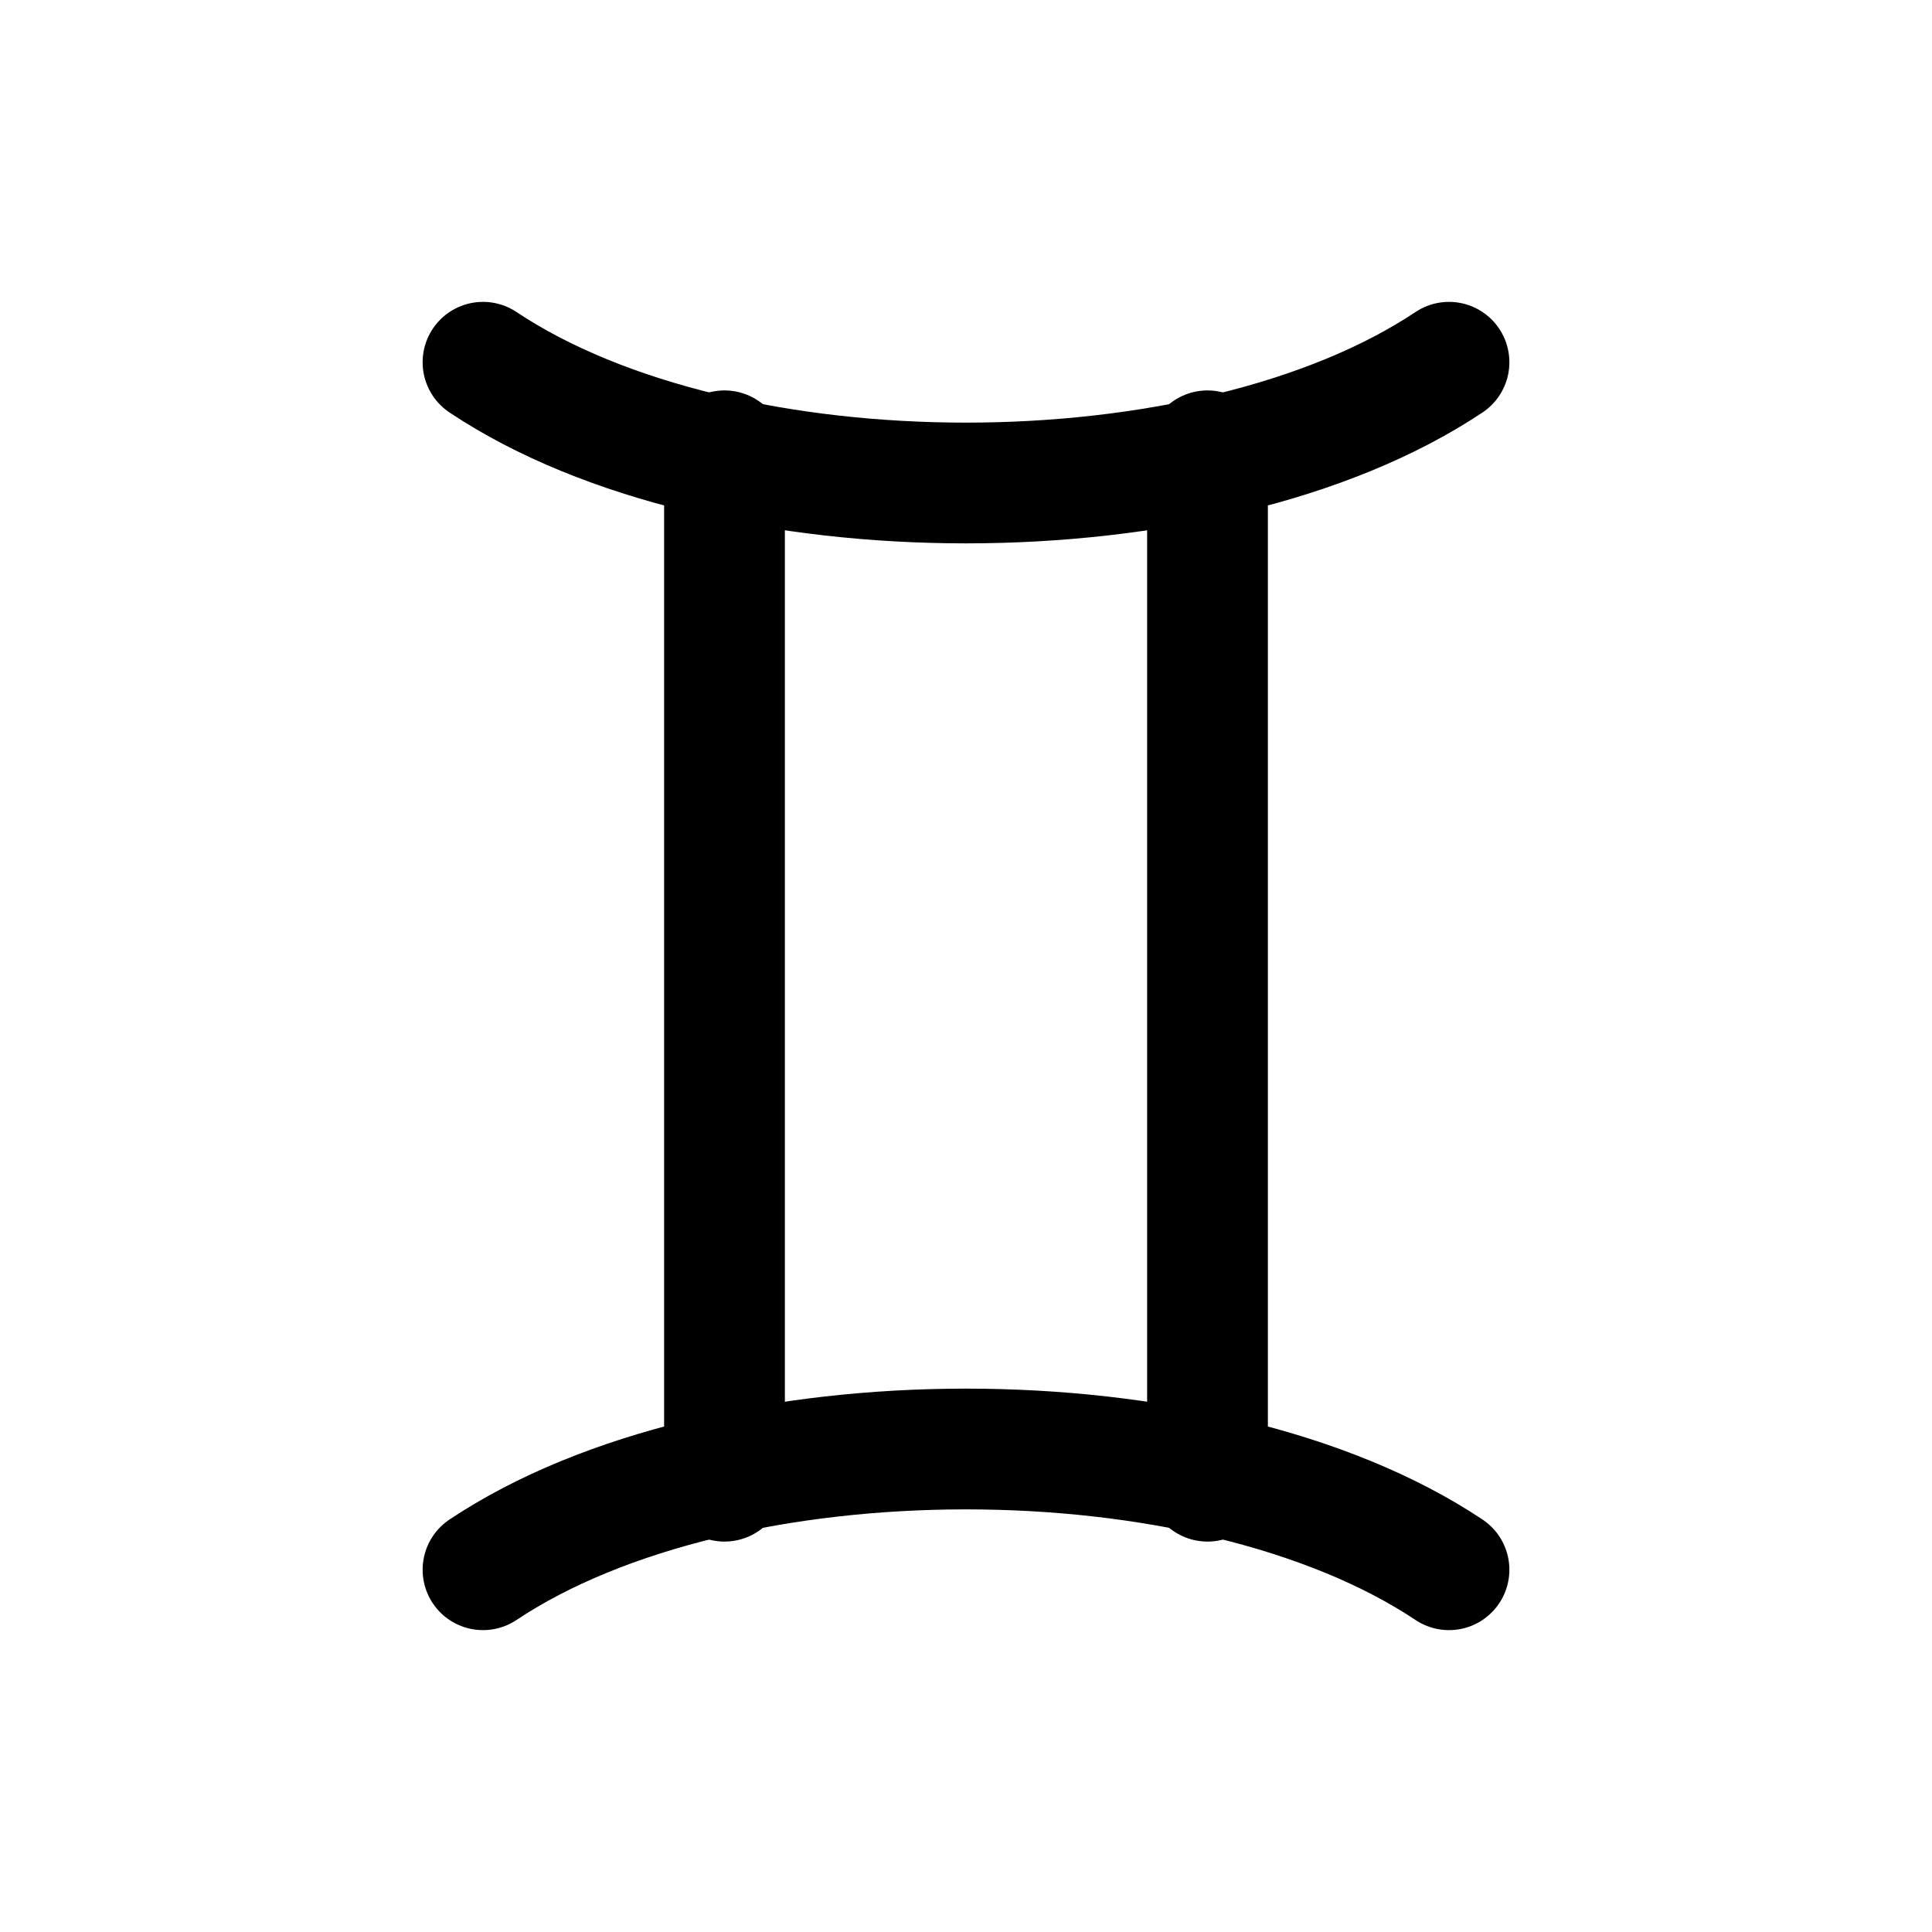
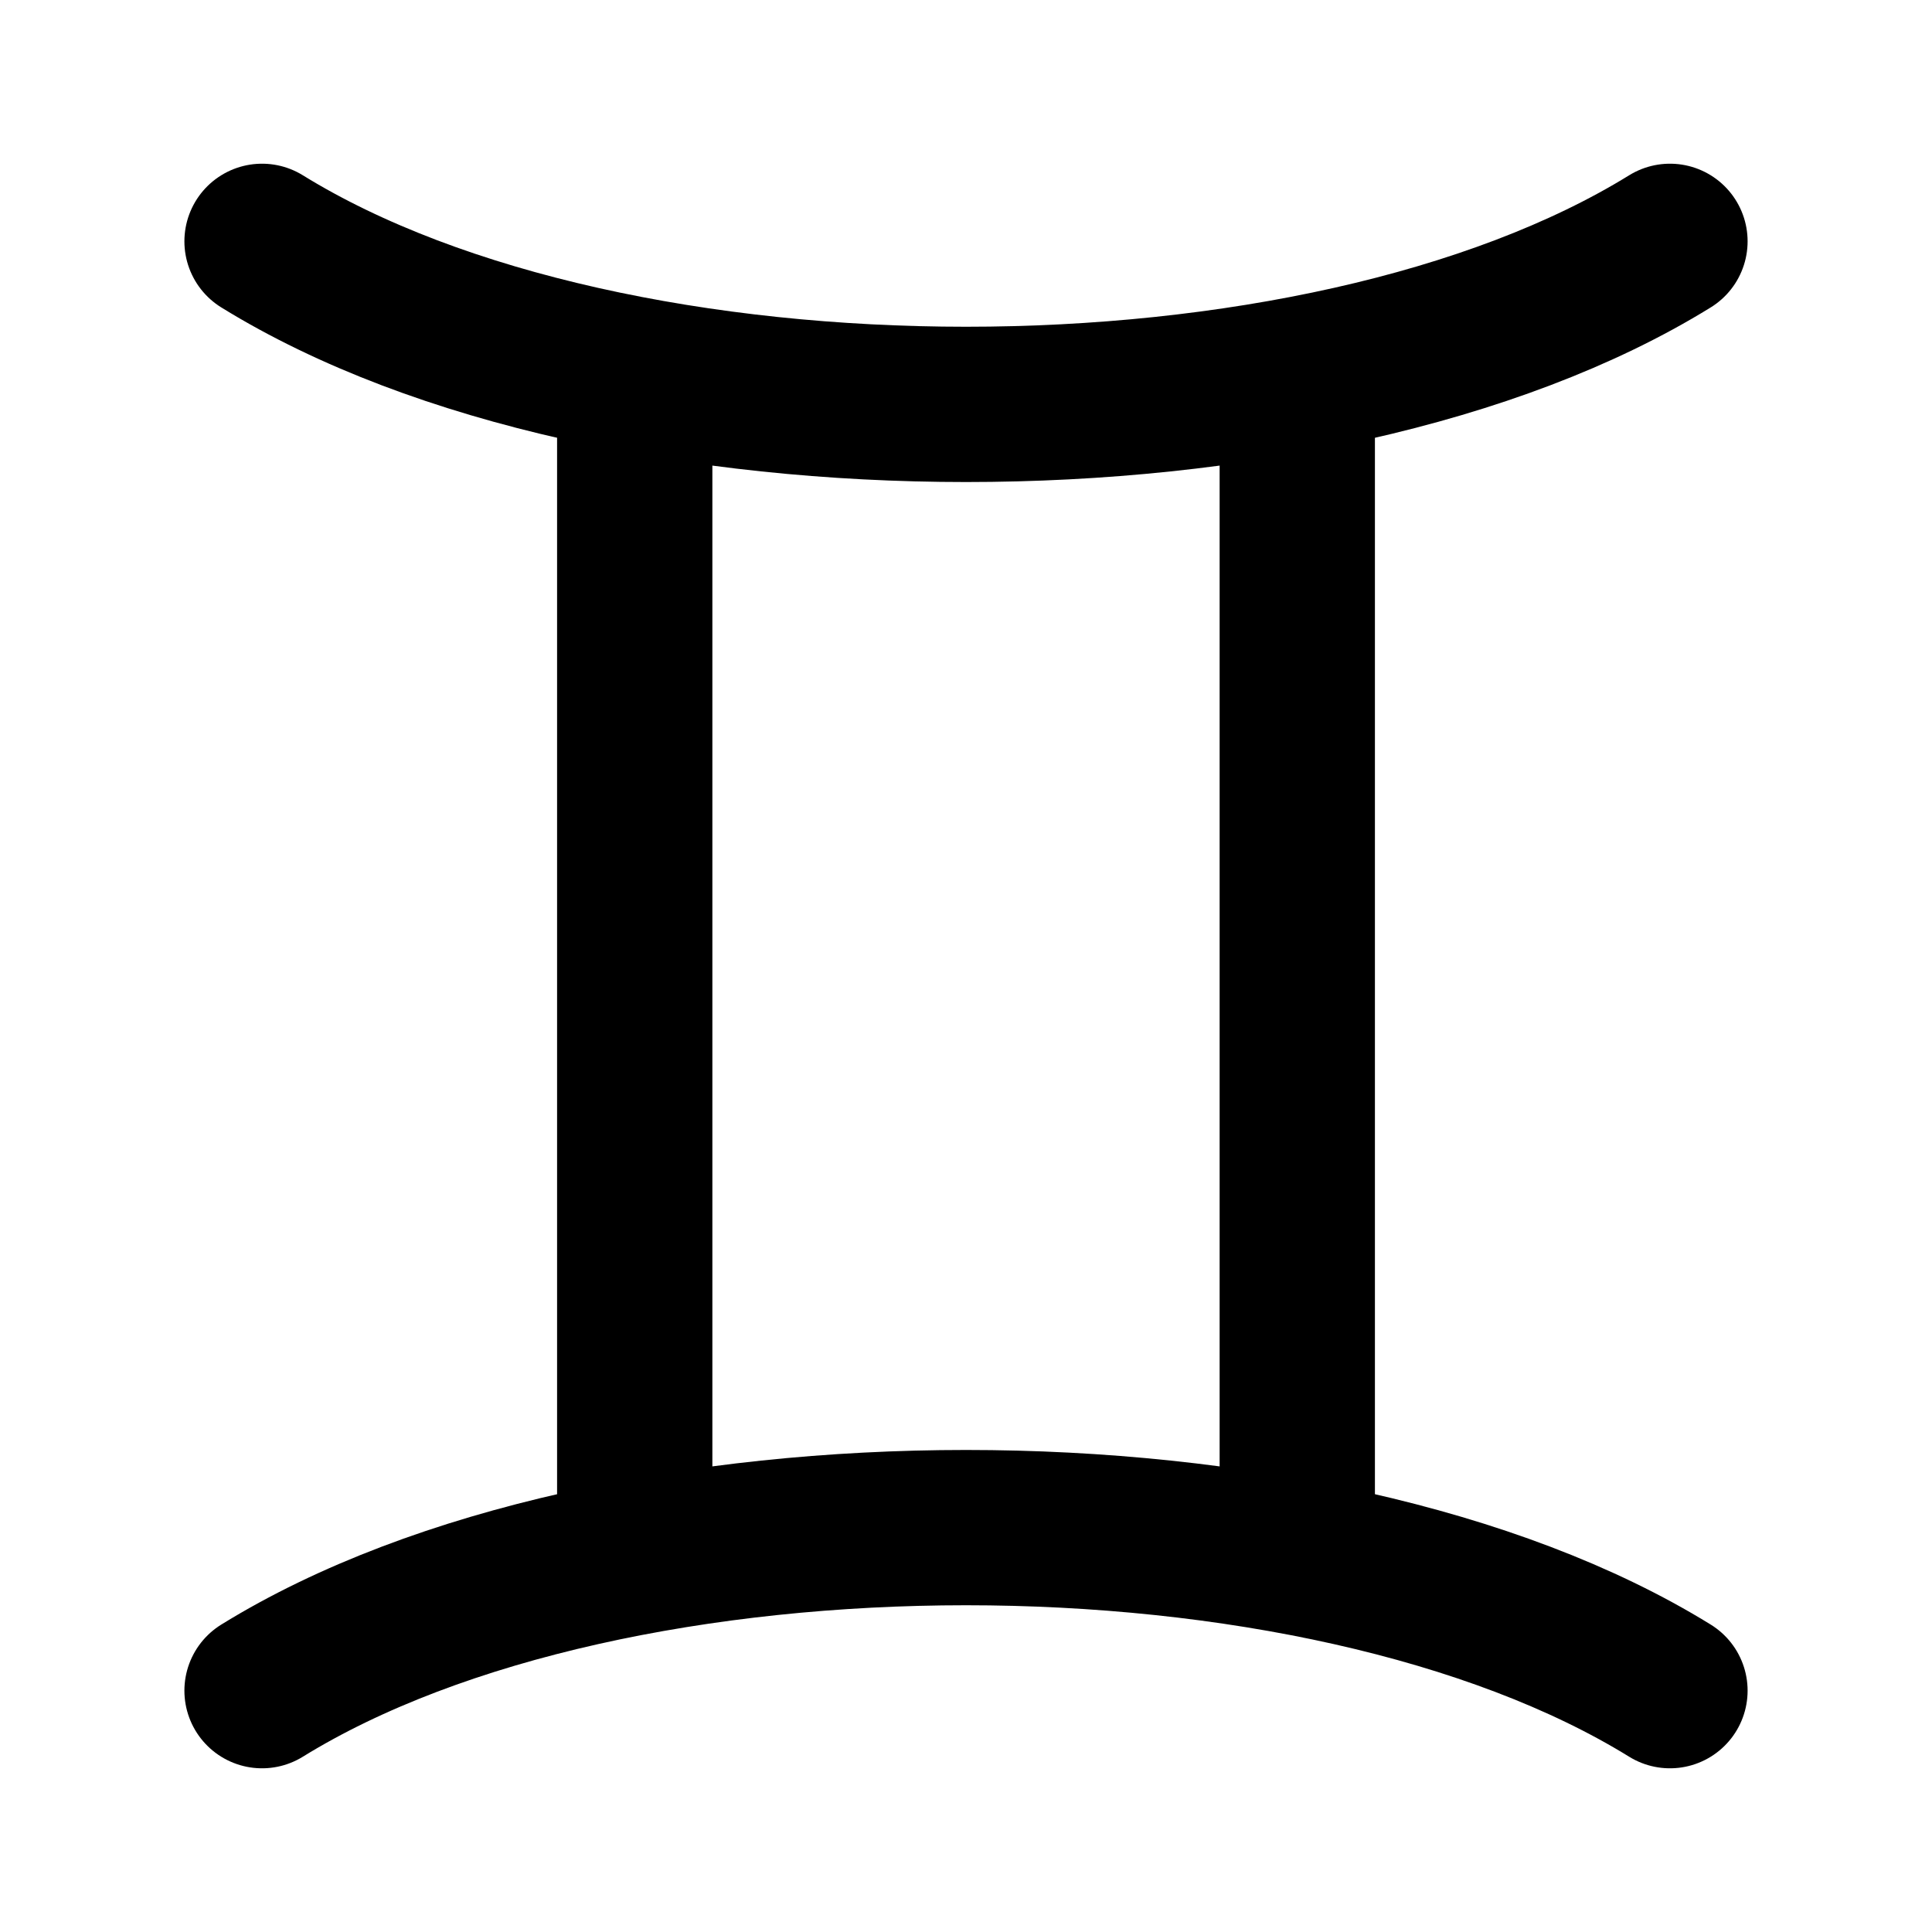
<svg xmlns="http://www.w3.org/2000/svg" width="24" height="24" viewBox="0 0 24 24" fill="none" stroke="currentColor" stroke-width="1.5" stroke-linecap="round" stroke-linejoin="round" aria-hidden="true">
-   <path d="M6 4.5 C9 6.5 15 6.5 18 4.5" />
-   <path d="M6 19.5 C9 17.5 15 17.5 18 19.5" />
-   <path d="M9 5.6 V18.4" />
-   <path d="M15 5.6 V18.4" />
+   <g transform="matrix(1.286 0 0 1.286 -3.432 -3.432)">
+     <path d="M5.2 5 C8.6 7.1 15.4 7.1 18.8 5" />
+     <path d="M5.2 19 C8.6 16.9 15.4 16.9 18.8 19" />
+     <path d="M8.8 6.3 V17.7" />
+     <path d="M15.2 6.3 V17.7" />
+   </g>
</svg>
